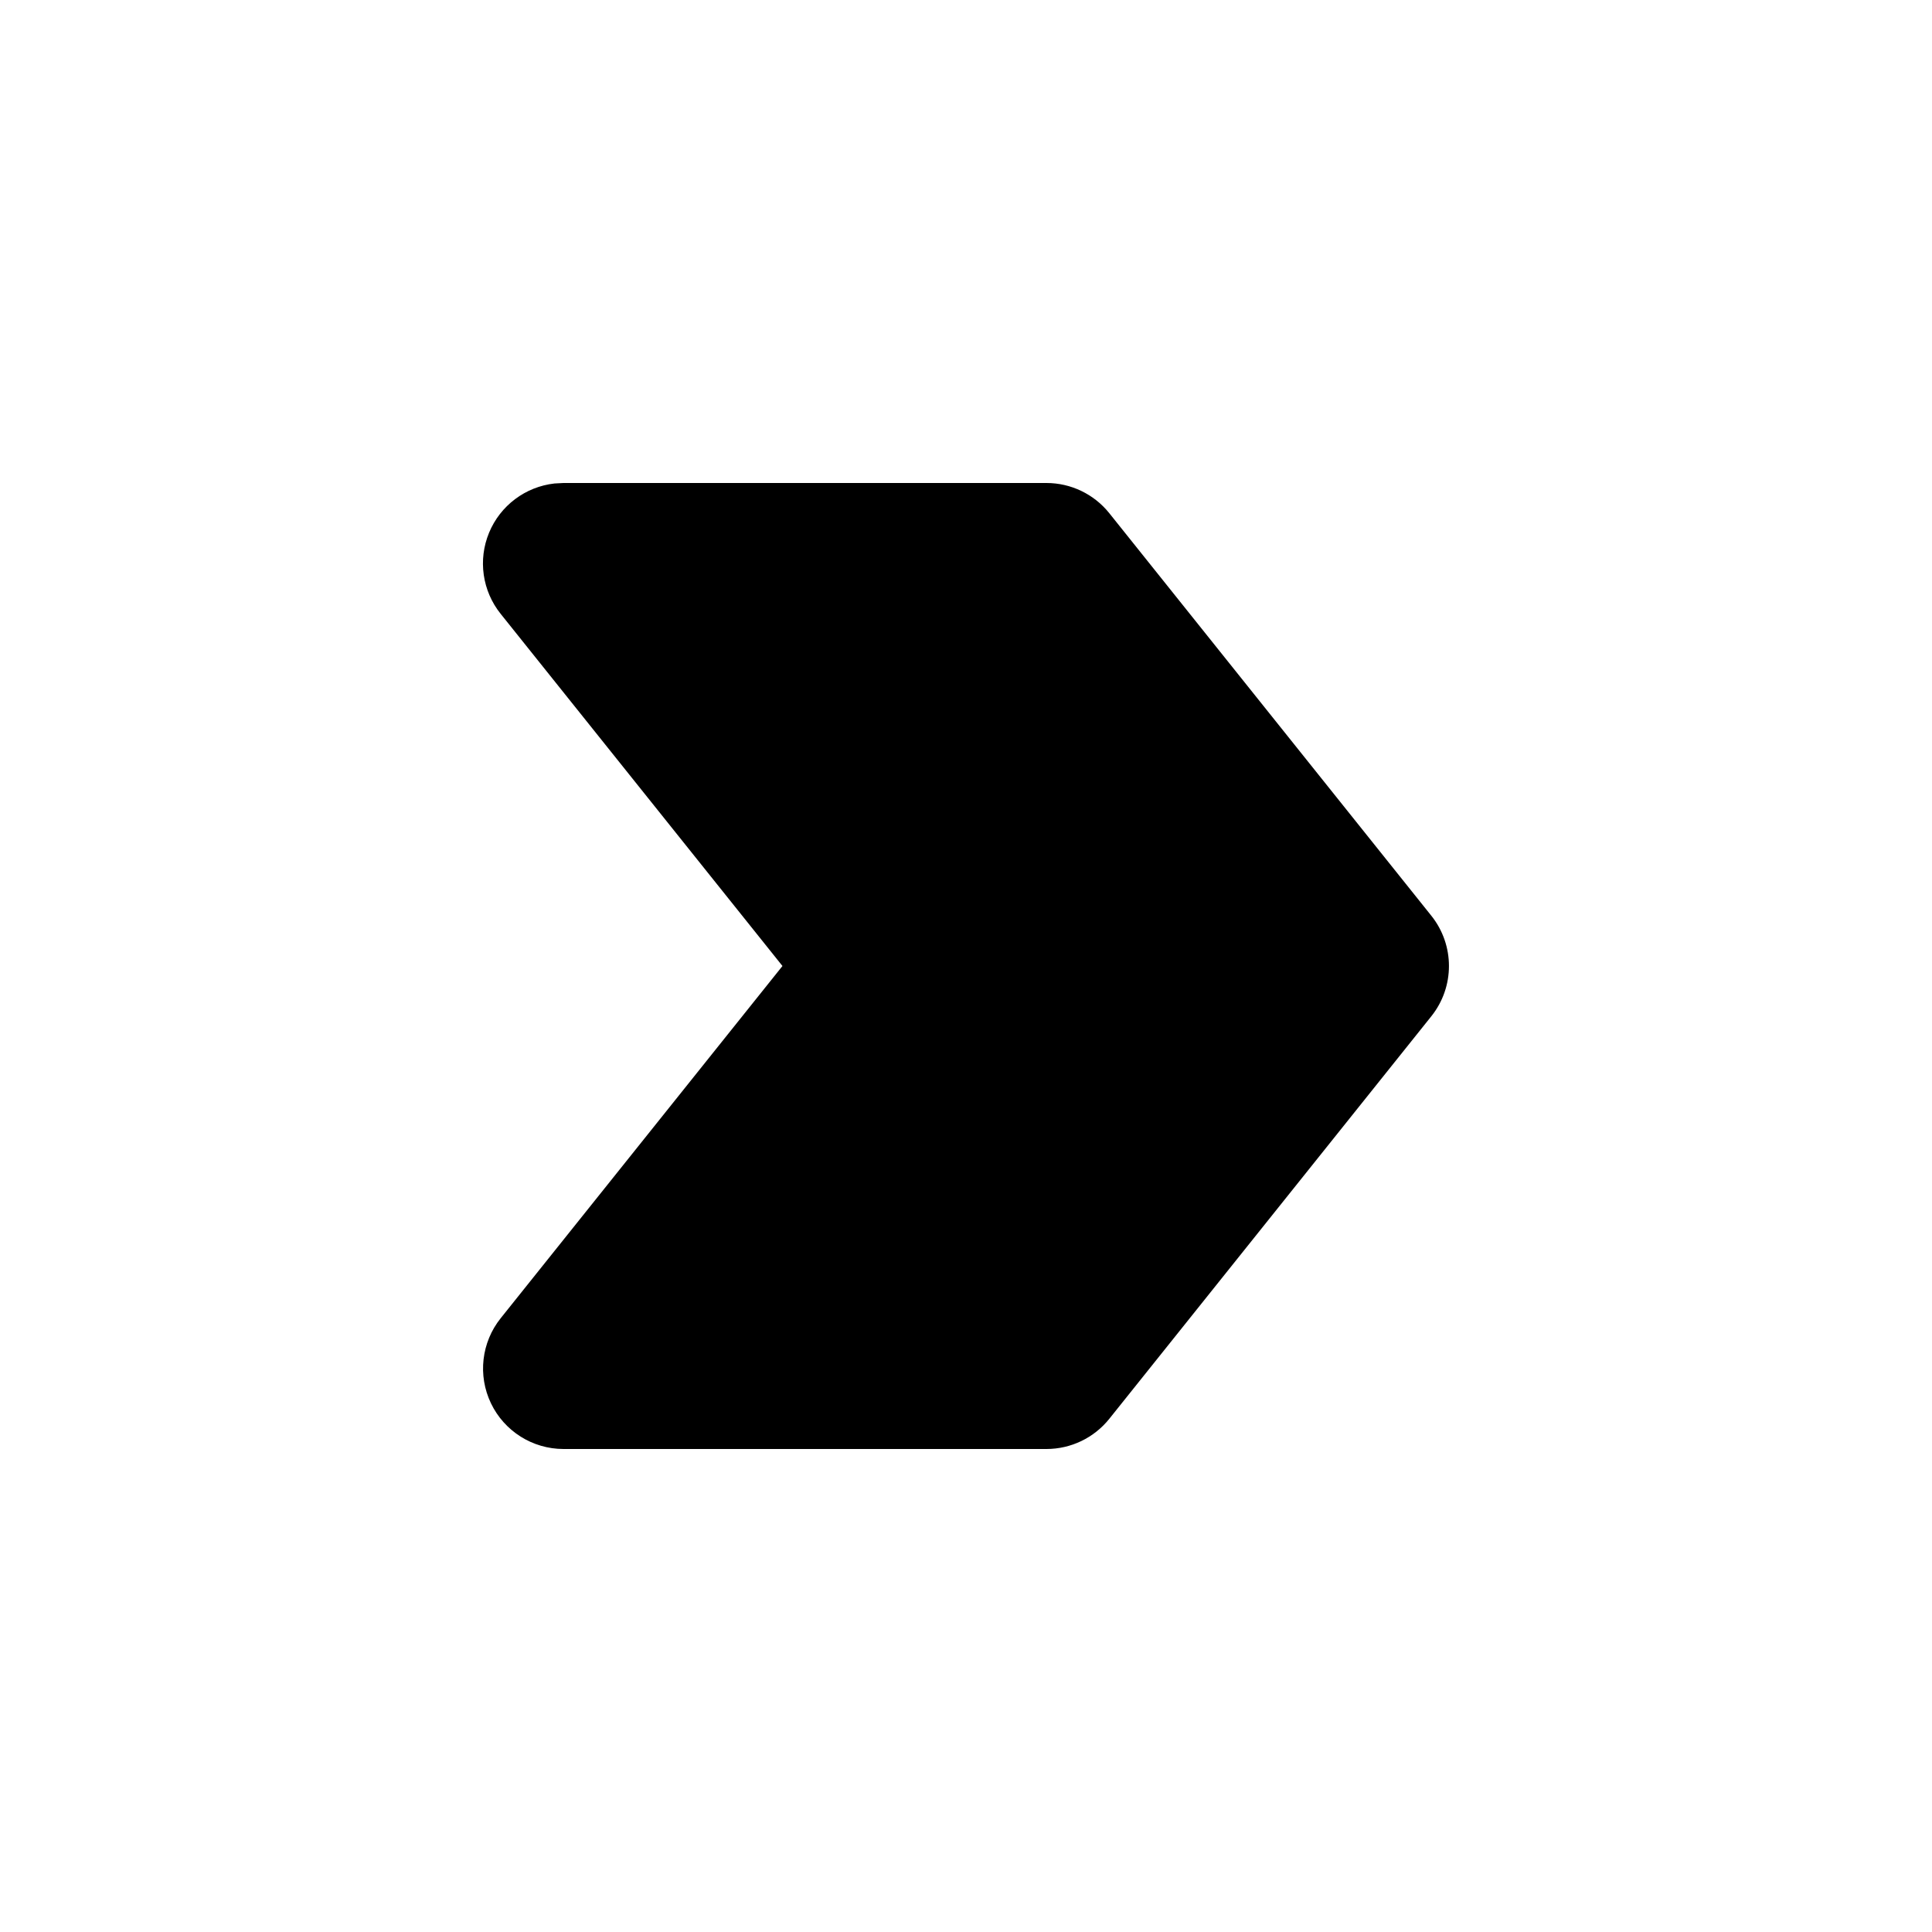
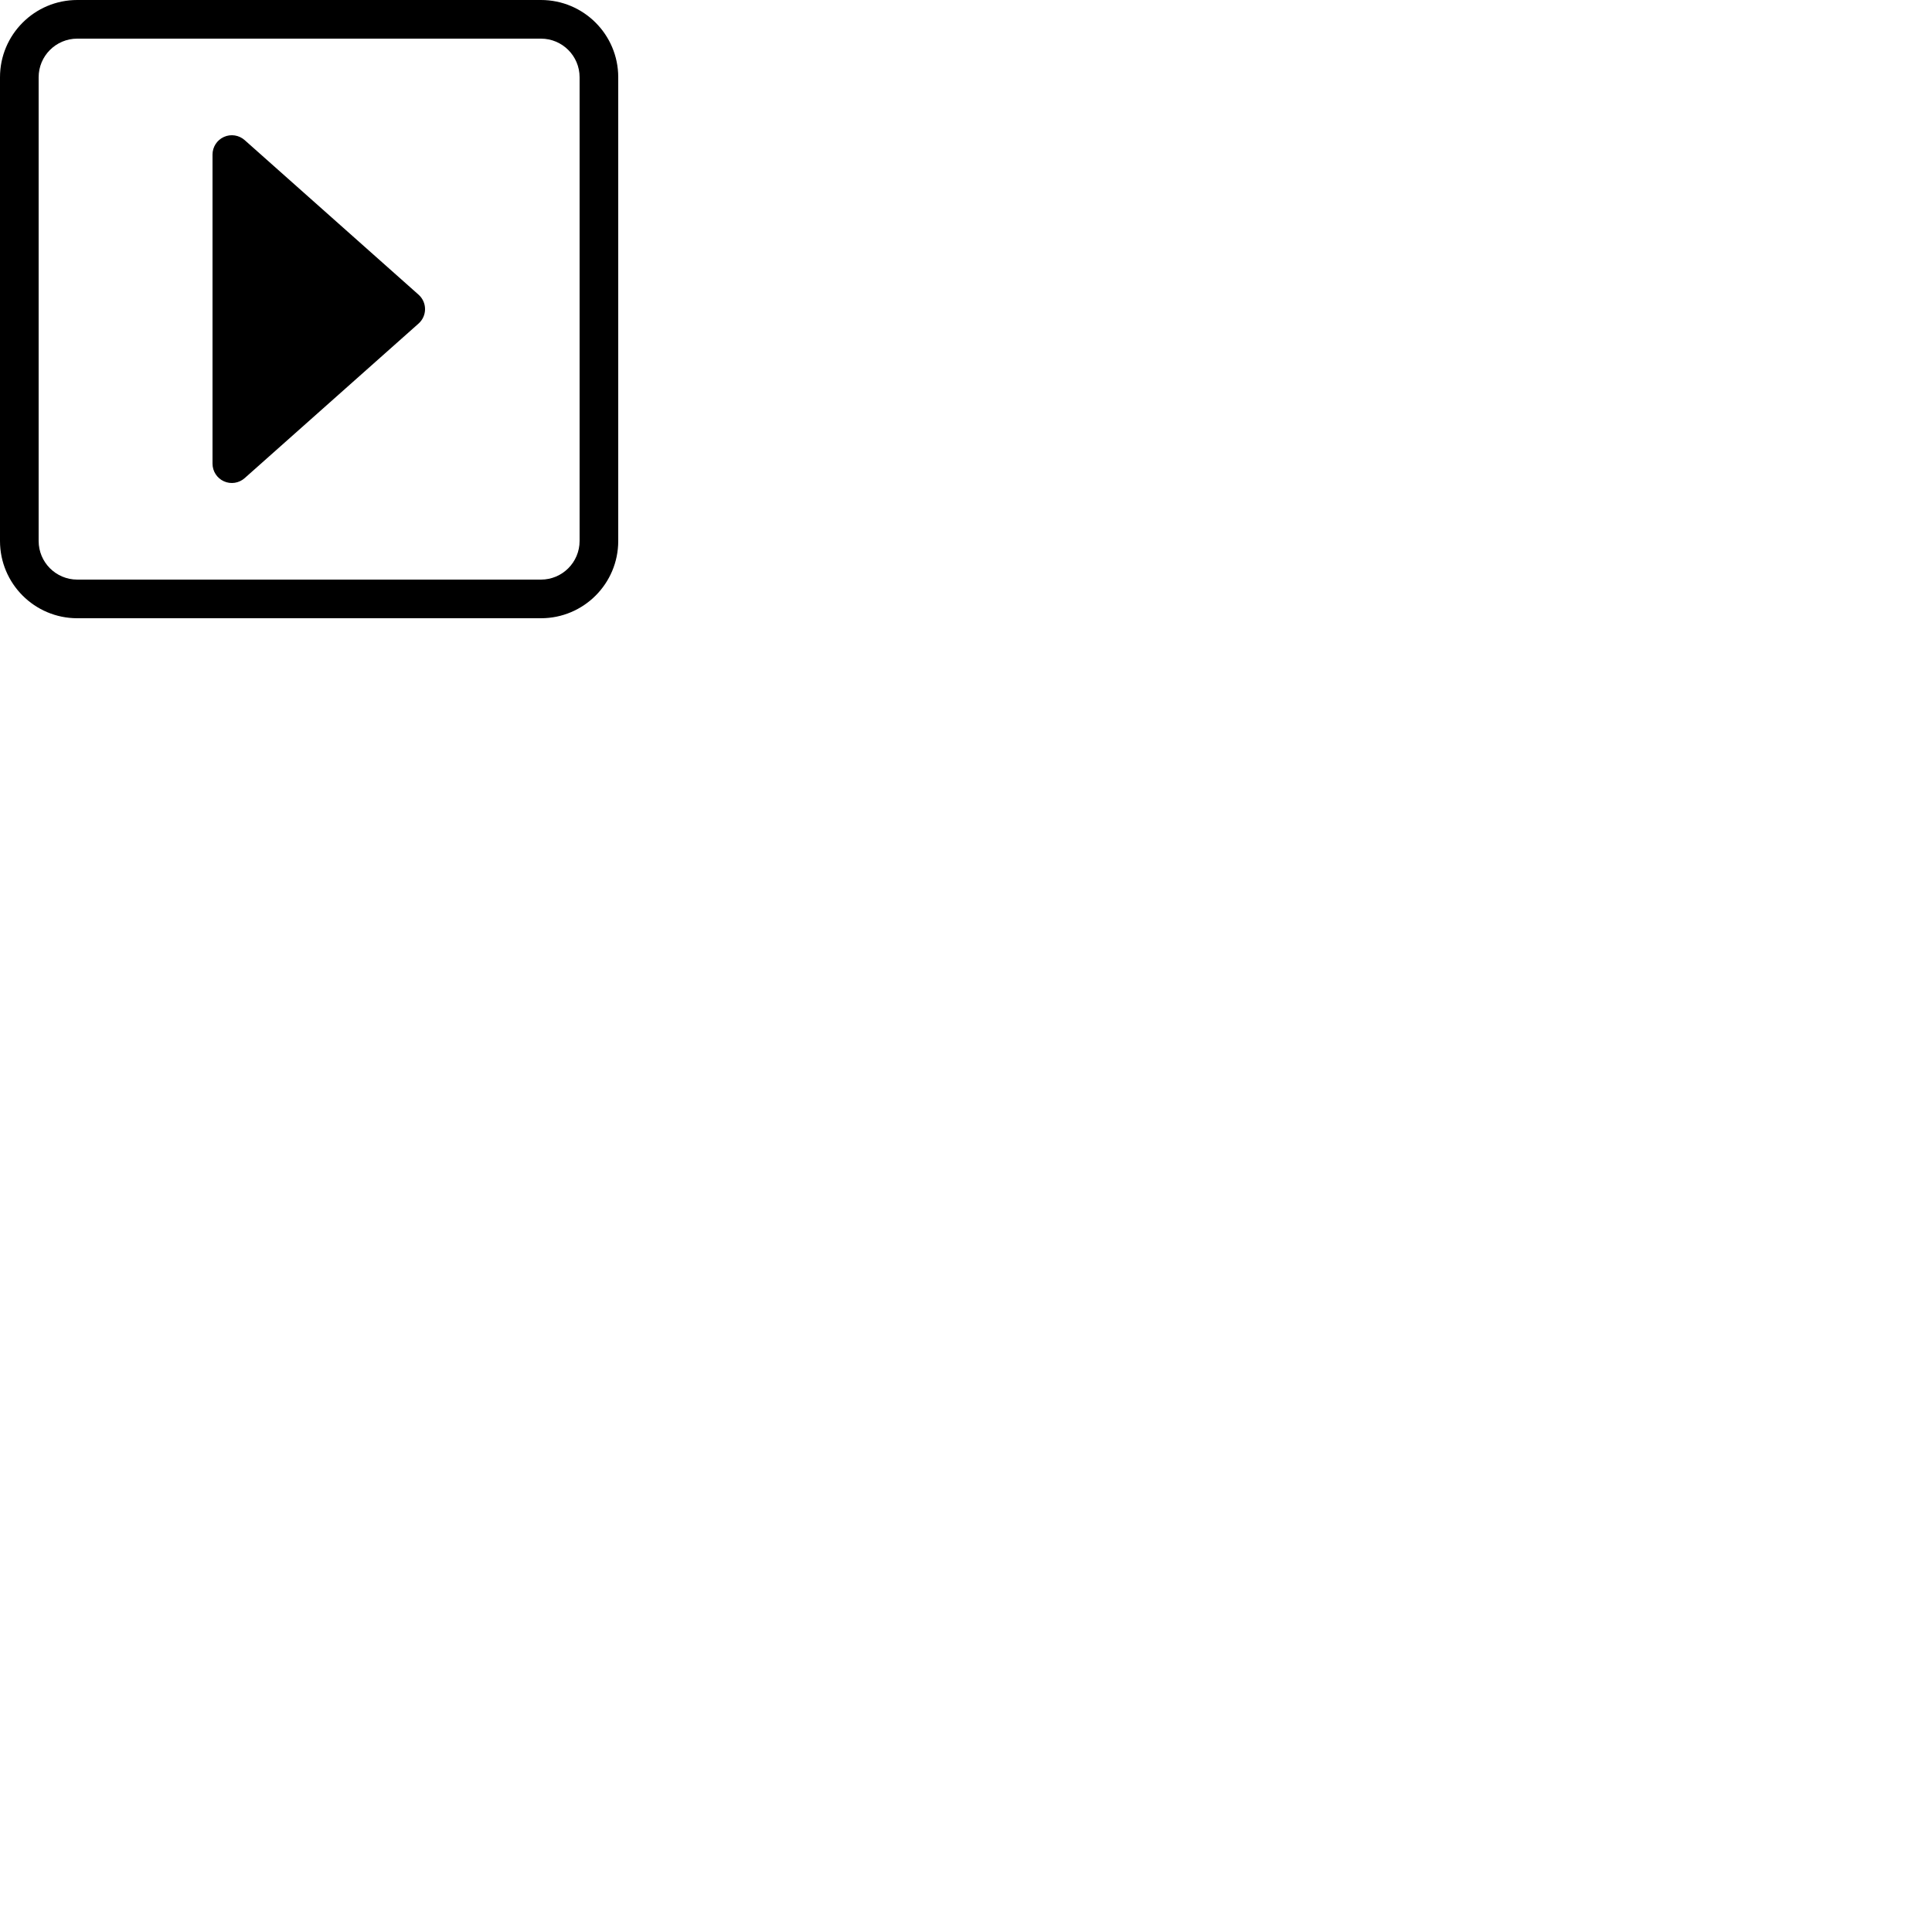
- <svg xmlns="http://www.w3.org/2000/svg" class="icon icon-tabler icon-tabler-arrow-badge-right-filled" width="24" height="24" viewBox="0 0 24 24" stroke-width="2" stroke="currentColor" fill="none" stroke-linecap="round" stroke-linejoin="round">
-   <path stroke="none" d="M0 0h24v24H0z" fill="none" />
-   <path d="M7 6l-.112 .006a1 1 0 0 0 -.669 1.619l3.501 4.375l-3.5 4.375a1 1 0 0 0 .78 1.625h6a1 1 0 0 0 .78 -.375l4 -5a1 1 0 0 0 0 -1.25l-4 -5a1 1 0 0 0 -.78 -.375h-6z" stroke-width="0" fill="currentColor" />
+ <svg xmlns="http://www.w3.org/2000/svg" width="50" height="50" fill="currentColor" class="bi bi-caret-right-square" viewBox="0 0 50 50">
+   <path d="M14 1a1 1 0 0 1 1 1v12a1 1 0 0 1-1 1H2a1 1 0 0 1-1-1V2a1 1 0 0 1 1-1h12zM2 0a2 2 0 0 0-2 2v12a2 2 0 0 0 2 2h12a2 2 0 0 0 2-2V2a2 2 0 0 0-2-2H2z" />
+   <path d="M5.795 12.456A.5.5 0 0 1 5.5 12V4a.5.5 0 0 1 .832-.374l4.5 4a.5.5 0 0 1 0 .748l-4.5 4a.5.5 0 0 1-.537.082z" />
</svg>
